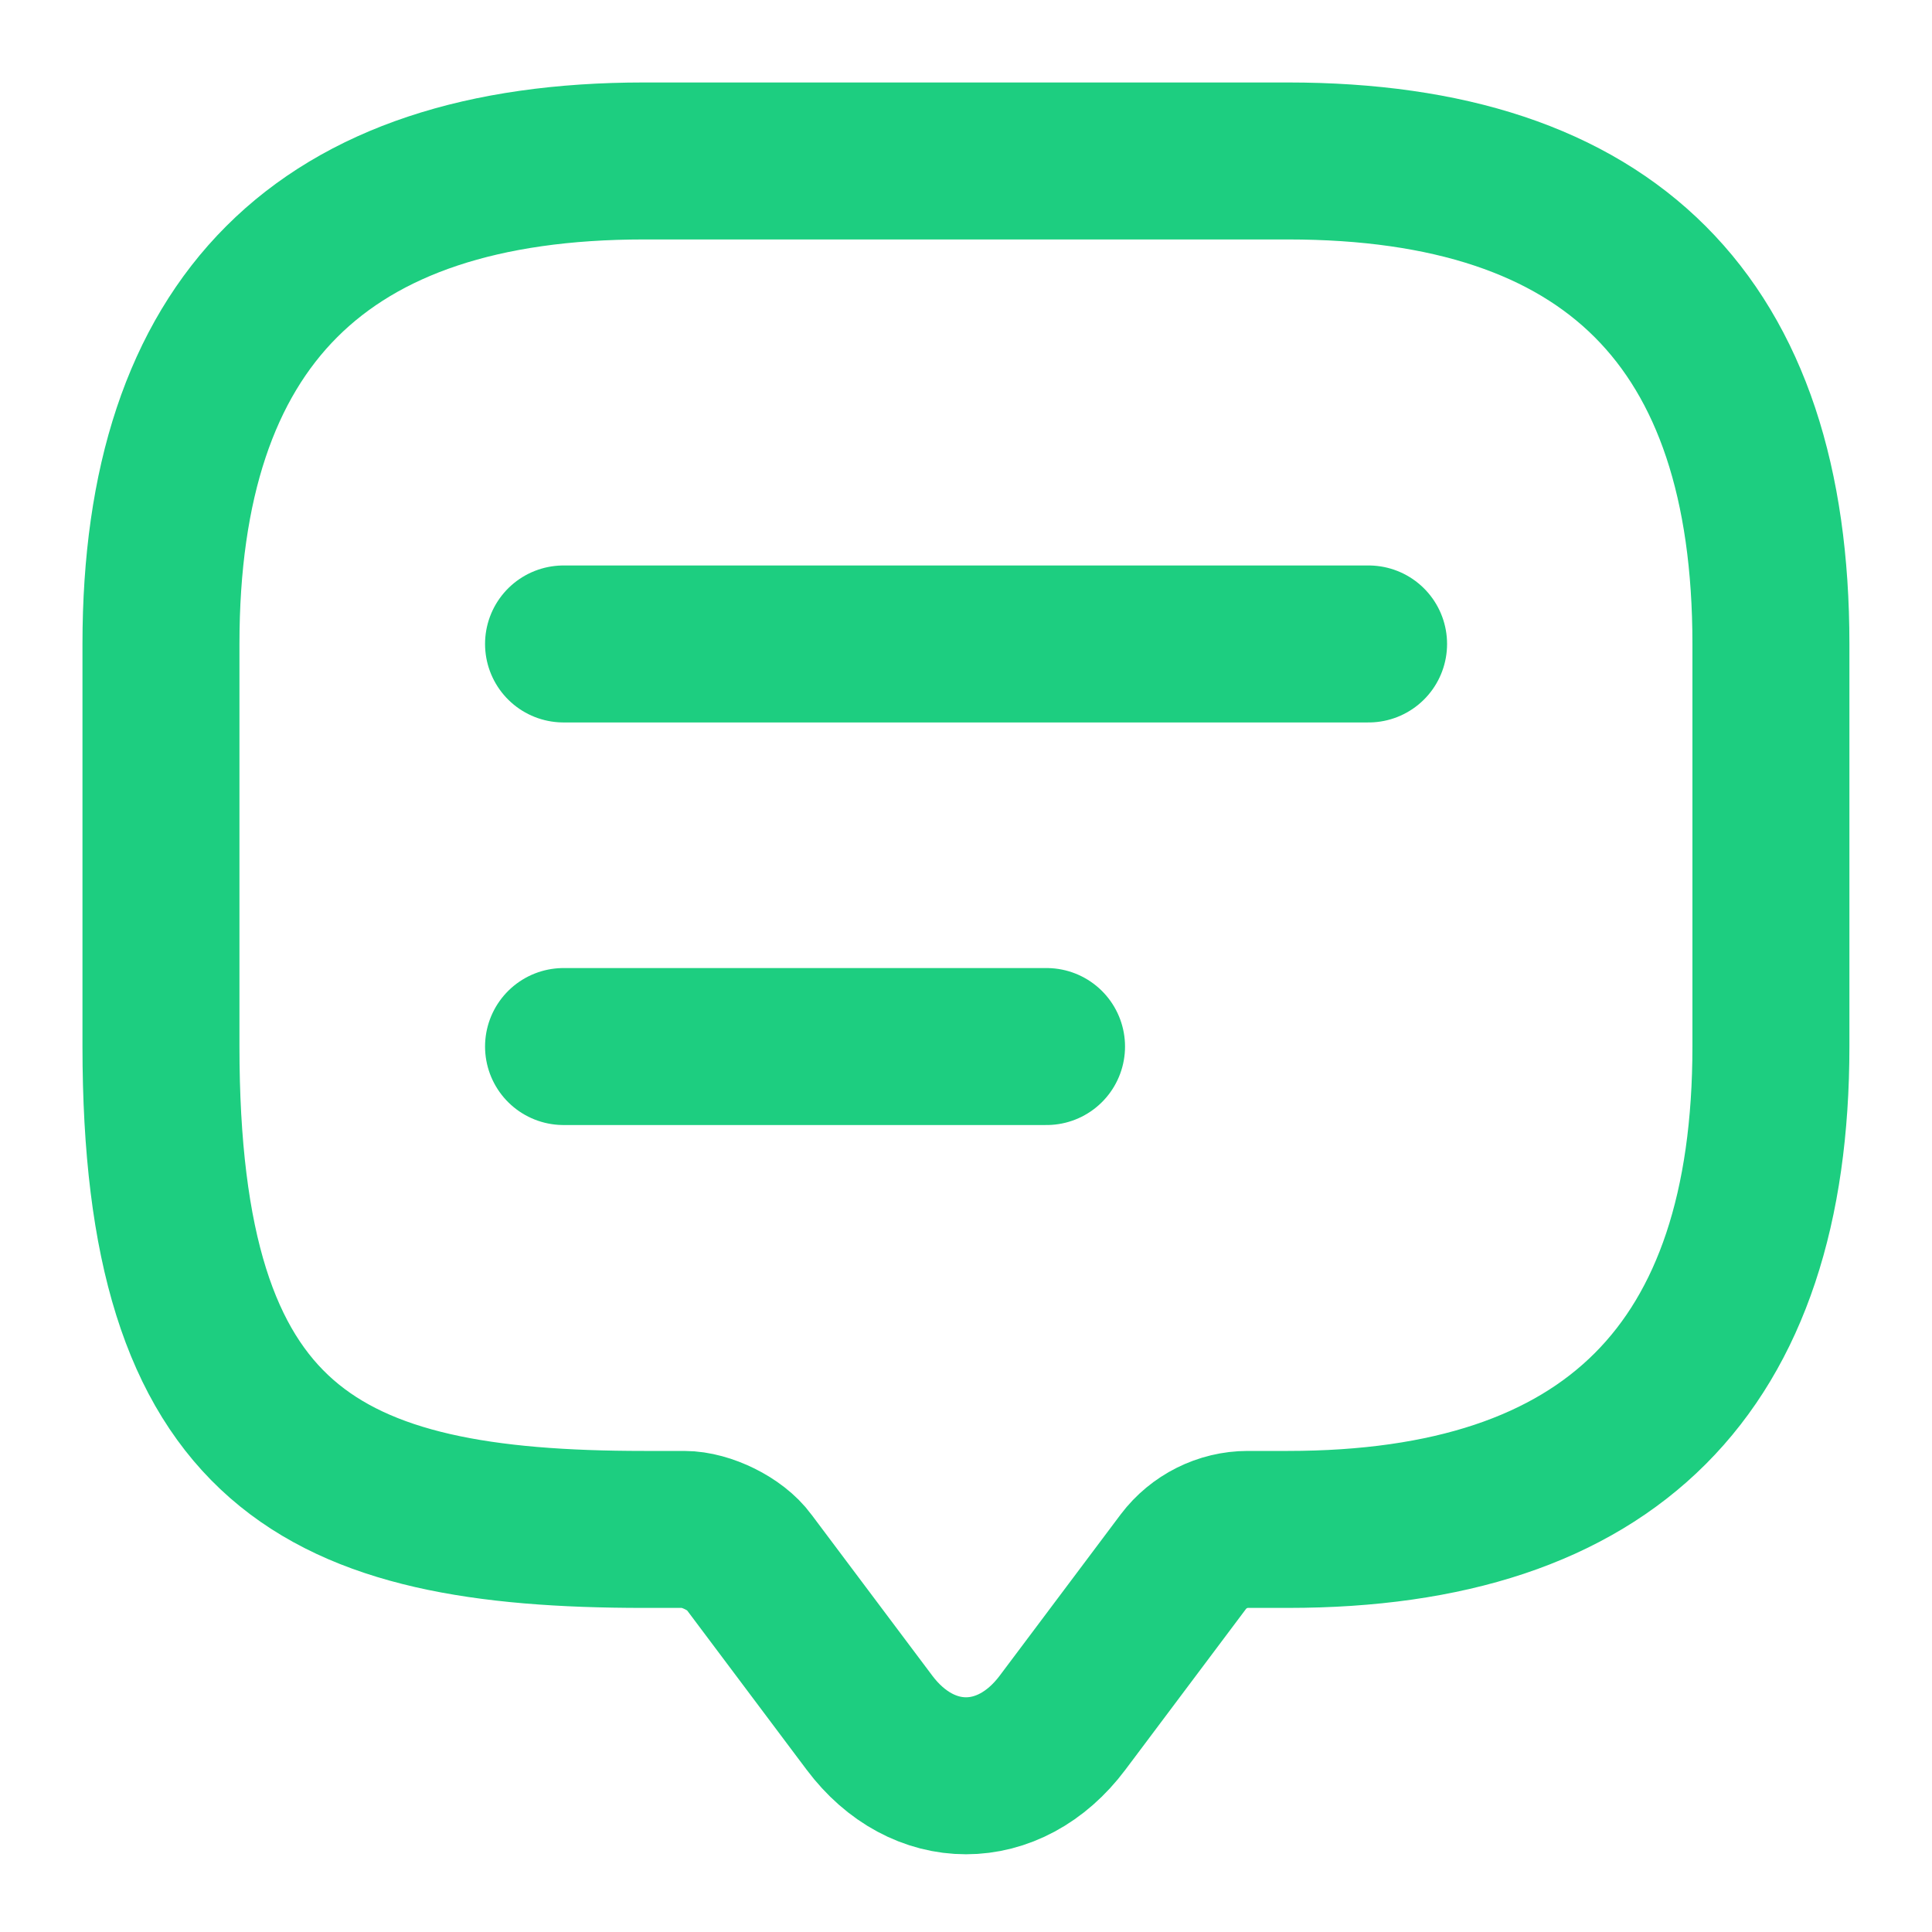
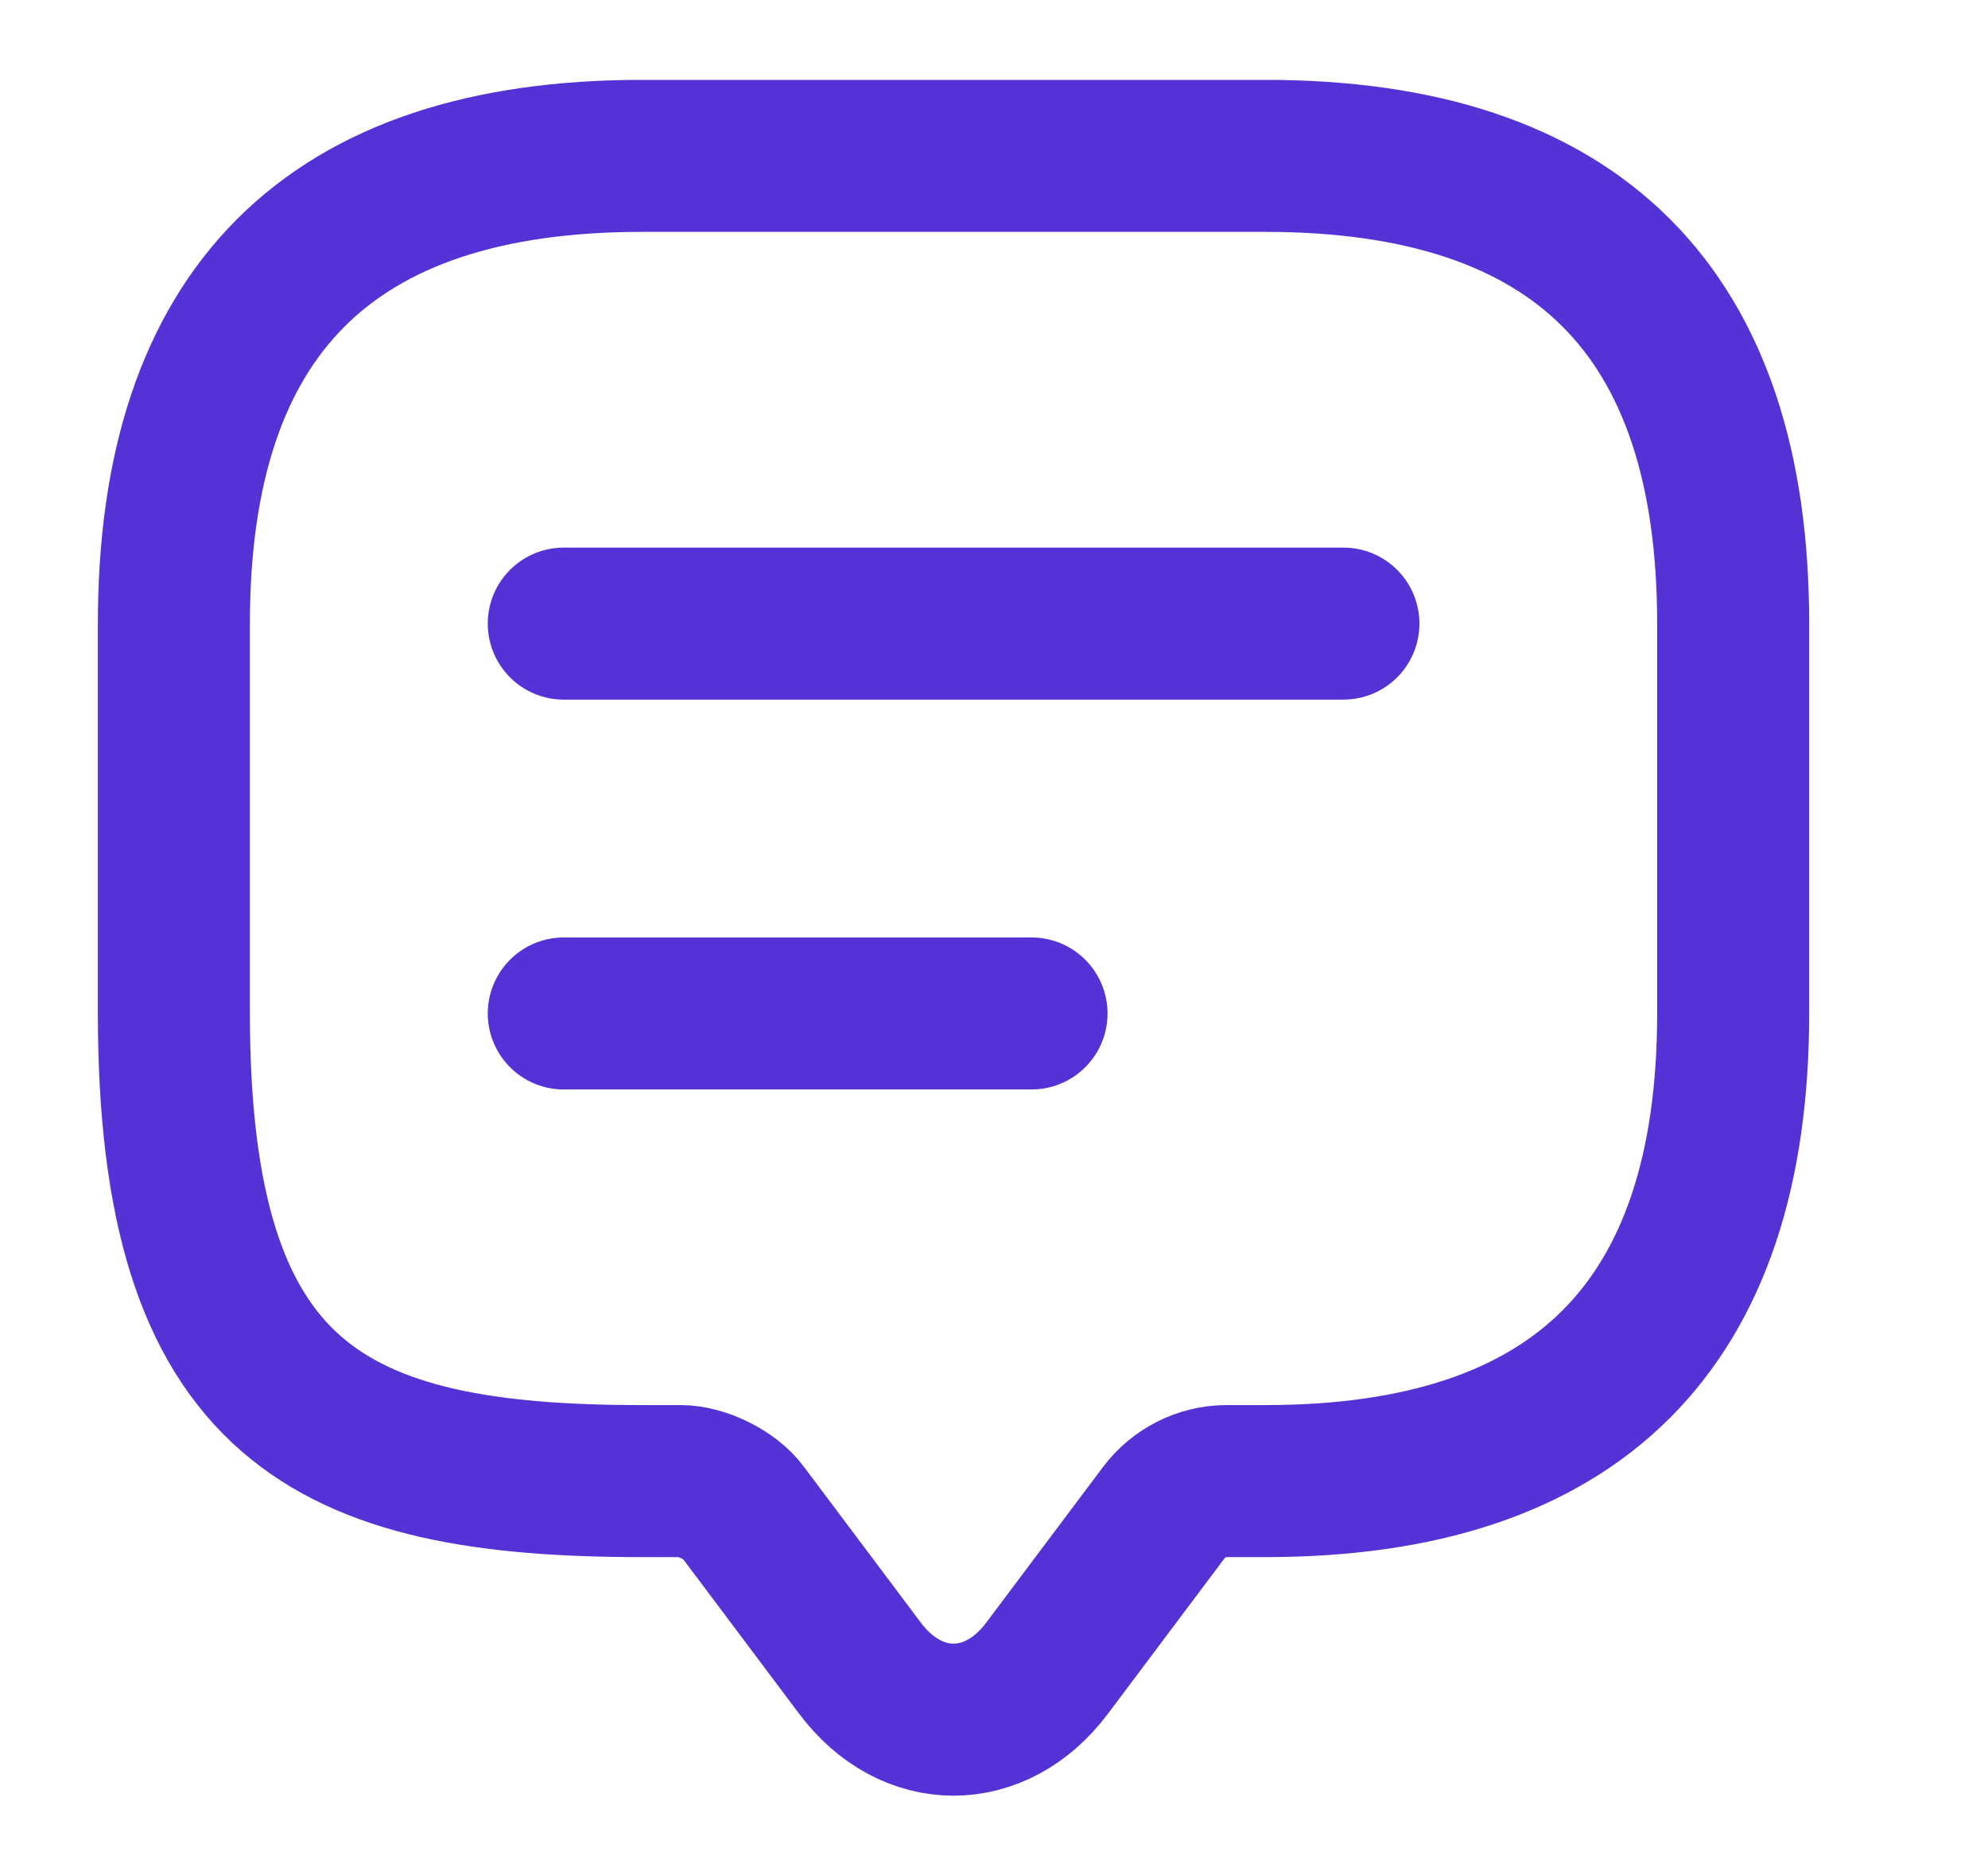
- <svg xmlns="http://www.w3.org/2000/svg" width="16" height="16" viewBox="0 0 16 16" fill="none">
+ <svg xmlns="http://www.w3.org/2000/svg" width="17" height="16" viewBox="0 0 17 16" fill="none">
  <g id="vuesax/linear/message-text">
    <g id="message-text">
-       <path id="Vector" d="M5.666 12.666H5.333C2.666 12.666 1.333 12 1.333 8.666V5.333C1.333 2.666 2.666 1.333 5.333 1.333H10.666C13.333 1.333 14.666 2.666 14.666 5.333V8.666C14.666 11.333 13.333 12.666 10.666 12.666H10.333C10.126 12.666 9.926 12.766 9.8 12.933L8.8 14.266C8.36 14.853 7.64 14.853 7.2 14.266L6.2 12.933C6.093 12.786 5.846 12.666 5.666 12.666Z" stroke="#1DCE80" stroke-width="1.3" stroke-miterlimit="10" stroke-linecap="round" stroke-linejoin="round" />
-       <path id="Vector_2" d="M4.667 5.333H11.334" stroke="#1DCE80" stroke-width="1.3" stroke-linecap="round" stroke-linejoin="round" />
-       <path id="Vector_3" d="M4.667 8.667H8.667" stroke="#1DCE80" stroke-width="1.3" stroke-linecap="round" stroke-linejoin="round" />
+       <path id="Vector" d="M5.821 12.666H5.487C2.821 12.666 1.487 12 1.487 8.666V5.333C1.487 2.666 2.821 1.333 5.487 1.333H10.821C13.487 1.333 14.821 2.666 14.821 5.333V8.666C14.821 11.333 13.487 12.666 10.821 12.666H10.487C10.281 12.666 10.081 12.766 9.954 12.933L8.954 14.266C8.514 14.853 7.794 14.853 7.354 14.266L6.354 12.933C6.247 12.786 6.001 12.666 5.821 12.666Z" stroke="#5532D5" stroke-width="1.3" stroke-miterlimit="10" stroke-linecap="round" stroke-linejoin="round" />
+       <path id="Vector_2" d="M4.821 5.333H11.488" stroke="#5532D5" stroke-width="1.3" stroke-linecap="round" stroke-linejoin="round" />
+       <path id="Vector_3" d="M4.821 8.667H8.821" stroke="#5532D5" stroke-width="1.3" stroke-linecap="round" stroke-linejoin="round" />
    </g>
  </g>
</svg>
